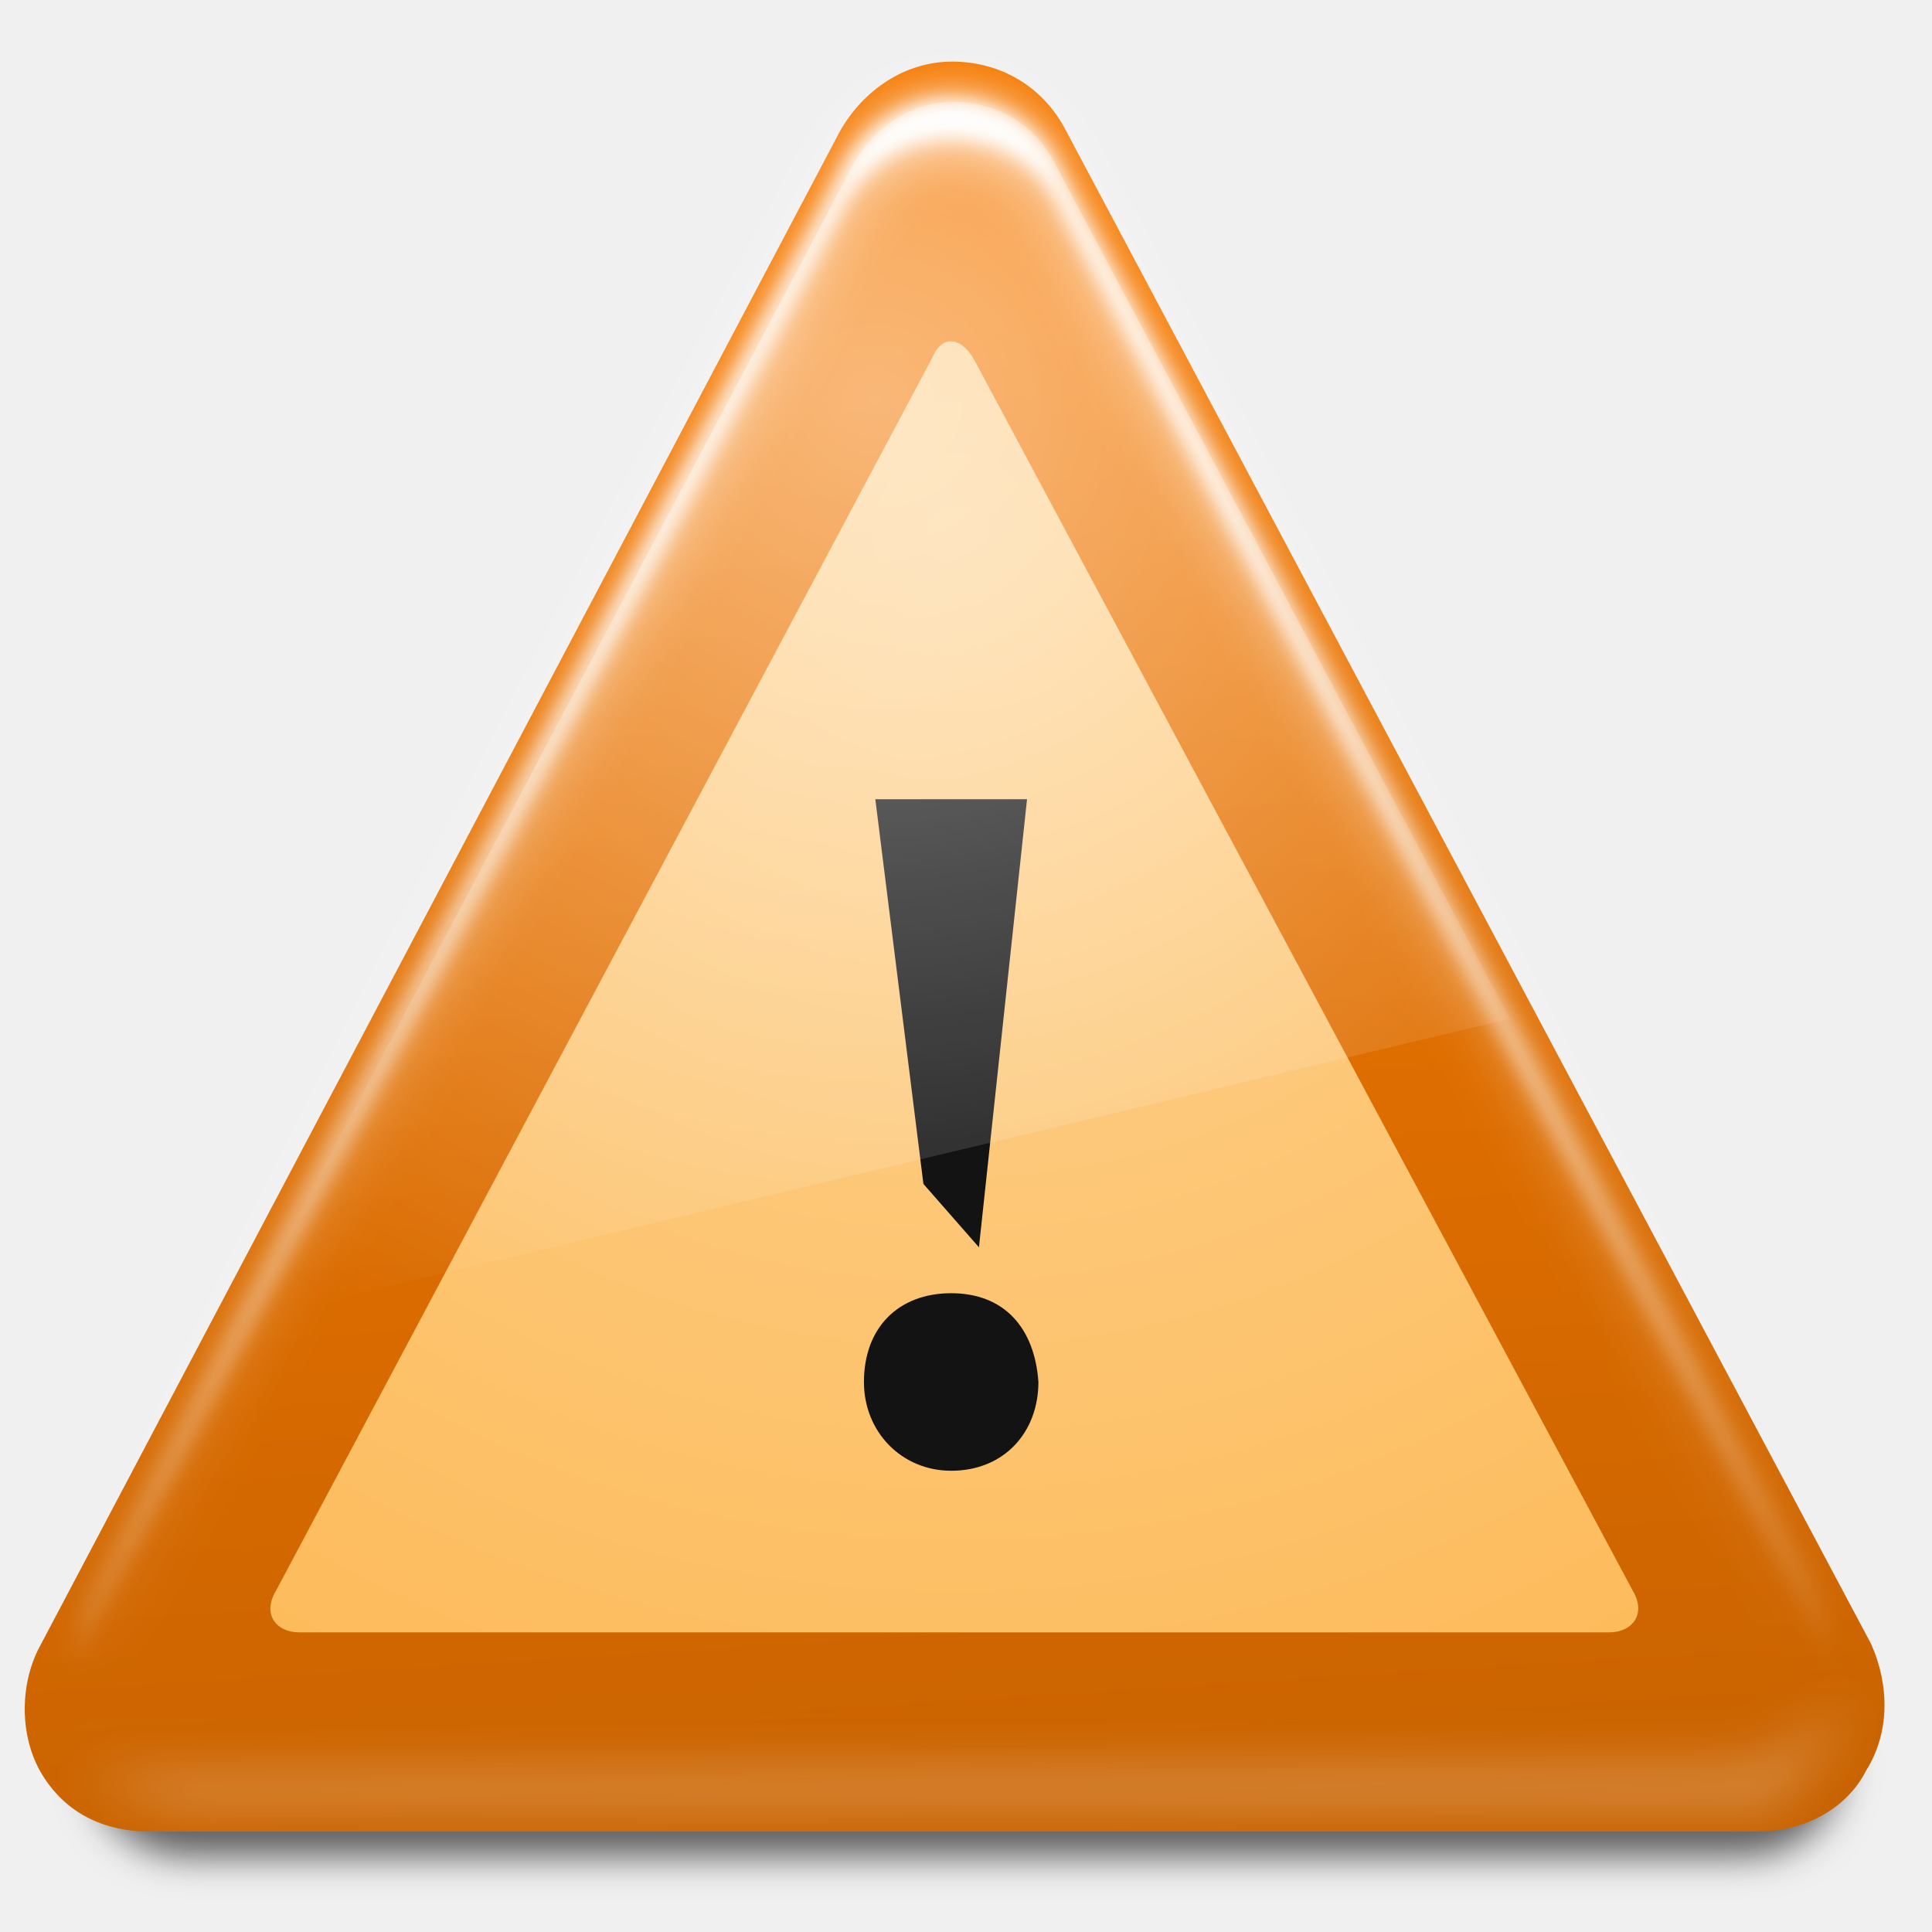
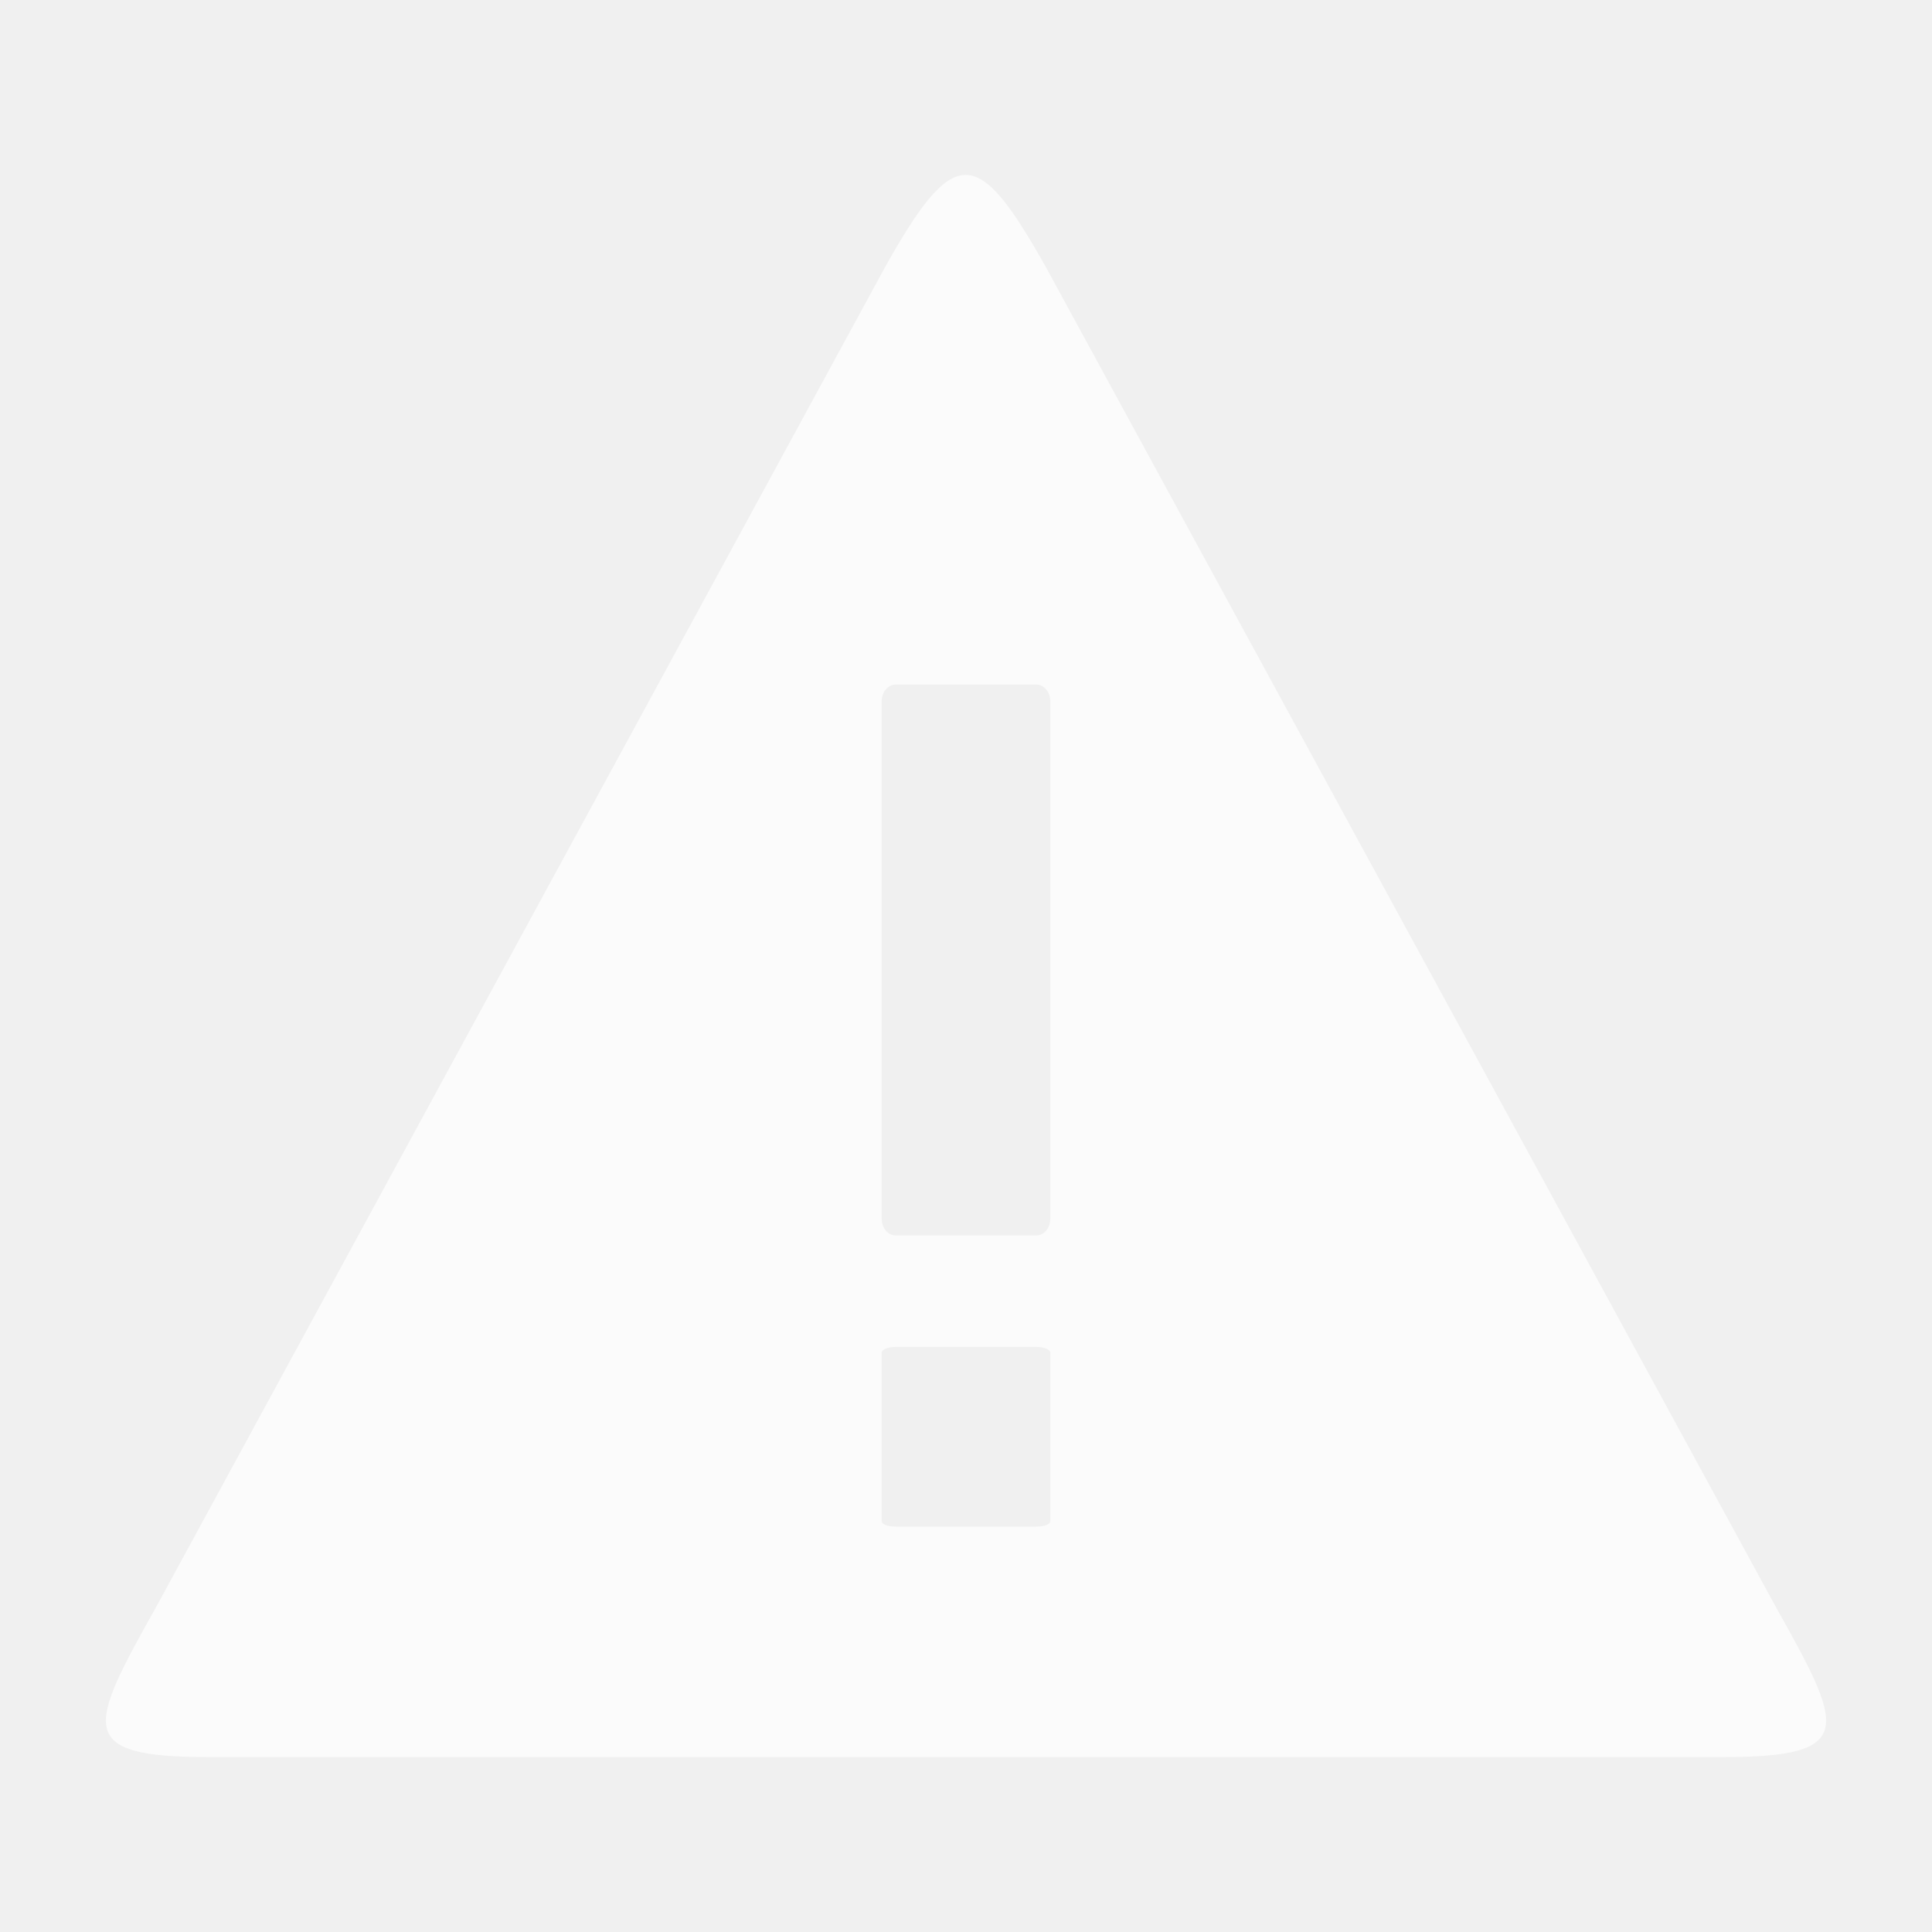
- <svg xmlns="http://www.w3.org/2000/svg" xmlns:xlink="http://www.w3.org/1999/xlink" width="192" height="192" id="svg3290" version="1.1">
-   <defs id="defs3292">
-     <filter color-interpolation-filters="sRGB" id="filter5760" x="-0.028" width="1.056" y="-0.272" height="1.544">
-       <feGaussianBlur stdDeviation="2.607" id="feGaussianBlur5762" />
-     </filter>
-     <filter color-interpolation-filters="sRGB" x="-0.095" width="1.19" y="-0.926" height="2.852" id="filter5232">
-       <feGaussianBlur stdDeviation="8.872" id="feGaussianBlur5234" />
-     </filter>
-     <linearGradient xlink:href="#linearGradient5244" id="linearGradient5250" x1="94.645" y1="37.144" x2="103.887" y2="184.591" gradientUnits="userSpaceOnUse" />
-     <linearGradient id="linearGradient5244">
-       <stop style="stop-color:#f57900;stop-opacity:1;" offset="0" id="stop5246" />
-       <stop style="stop-color:#be5d00;stop-opacity:1;" offset="1" id="stop5248" />
-     </linearGradient>
-     <radialGradient xlink:href="#linearGradient5252" id="radialGradient5258" cx="85.837" cy="52.855" fx="85.837" fy="52.855" r="53.631" gradientTransform="matrix(2.964948,0,0,2.798458,-168.6656,-93.56858)" gradientUnits="userSpaceOnUse" />
-     <linearGradient id="linearGradient5252">
-       <stop id="stop5256" offset="0" style="stop-color:#fed496;stop-opacity:1;" />
-       <stop id="stop5254" offset="1" style="stop-color:#fcaf3e;stop-opacity:1;" />
-     </linearGradient>
-     <linearGradient xlink:href="#linearGradient5343" id="linearGradient5349" x1="85.688" y1="52.708" x2="89.832" y2="154.198" gradientUnits="userSpaceOnUse" />
-     <linearGradient id="linearGradient5343">
-       <stop style="stop-color:#ffffff;stop-opacity:1;" offset="0" id="stop5345" />
-       <stop style="stop-color:#ffffff;stop-opacity:0;" offset="1" id="stop5347" />
-     </linearGradient>
-     <filter color-interpolation-filters="sRGB" id="filter5339">
-       <feGaussianBlur stdDeviation="0.783" id="feGaussianBlur5341" />
-     </filter>
-     <filter color-interpolation-filters="sRGB" x="-0.037" width="1.073" y="-0.584" height="2.167" id="filter5393">
-       <feGaussianBlur stdDeviation="3.161" id="feGaussianBlur5395" />
-     </filter>
-     <radialGradient xlink:href="#linearGradient5402" id="radialGradient5408" cx="79.377" cy="44.534" fx="79.377" fy="44.534" r="50.668" gradientTransform="matrix(1.673966,0,0,1.609881,-53.17831,-27.61411)" gradientUnits="userSpaceOnUse" />
-     <linearGradient id="linearGradient5402">
-       <stop style="stop-color:#ffffff;stop-opacity:1;" offset="0" id="stop5404" />
-       <stop style="stop-color:#ffffff;stop-opacity:0;" offset="1" id="stop5406" />
-     </linearGradient>
-     <linearGradient xlink:href="#linearGradient5343" id="linearGradient5551" gradientUnits="userSpaceOnUse" x1="85.688" y1="52.708" x2="89.832" y2="154.198" />
-     <filter color-interpolation-filters="sRGB" id="filter5468">
-       <feGaussianBlur stdDeviation="2.348" id="feGaussianBlur5470" />
-     </filter>
-     <linearGradient y2="154.198" x2="89.832" y1="52.708" x1="85.688" gradientUnits="userSpaceOnUse" id="linearGradient3188" xlink:href="#linearGradient5343" />
-     <radialGradient xlink:href="#linearGradient5402" id="radialGradient3023" gradientUnits="userSpaceOnUse" gradientTransform="matrix(1.868588,0,0,1.797052,-60.20915,820.4223)" cx="79.377" cy="44.534" fx="79.377" fy="44.534" r="50.668" />
-     <radialGradient xlink:href="#linearGradient5252" id="radialGradient3030" gradientUnits="userSpaceOnUse" gradientTransform="matrix(3.309664,0,0,3.123817,-189.1234,746.7997)" cx="85.837" cy="52.855" fx="85.837" fy="52.855" r="53.631" />
-     <linearGradient xlink:href="#linearGradient5244" id="linearGradient3033" gradientUnits="userSpaceOnUse" x1="94.645" y1="37.144" x2="103.887" y2="184.591" gradientTransform="matrix(1.116264,0,0,1.116264,-0.8481228,851.2469)" />
-     <linearGradient xlink:href="#linearGradient5244" id="linearGradient3048" gradientUnits="userSpaceOnUse" gradientTransform="matrix(1.116264,0,0,1.116264,-0.8481228,851.2469)" x1="94.645" y1="37.144" x2="103.887" y2="184.591" />
-     <radialGradient xlink:href="#linearGradient5252" id="radialGradient3050" gradientUnits="userSpaceOnUse" gradientTransform="matrix(3.309664,0,0,3.123817,-189.1234,746.7997)" cx="85.837" cy="52.855" fx="85.837" fy="52.855" r="53.631" />
-     <linearGradient xlink:href="#linearGradient5343" id="linearGradient3052" gradientUnits="userSpaceOnUse" x1="85.688" y1="52.708" x2="89.832" y2="154.198" />
-     <radialGradient xlink:href="#linearGradient5402" id="radialGradient3054" gradientUnits="userSpaceOnUse" gradientTransform="matrix(1.868588,0,0,1.797052,-60.20915,820.4223)" cx="79.377" cy="44.534" fx="79.377" fy="44.534" r="50.668" />
-     <linearGradient xlink:href="#linearGradient5343" id="linearGradient3056" gradientUnits="userSpaceOnUse" x1="85.688" y1="52.708" x2="89.832" y2="154.198" />
-   </defs>
-   <g id="layer1" transform="translate(0,-860.3622)">
-     <g id="g3037" transform="matrix(1.135314,0,0,1.135314,-12.98068,-122.1699)">
-       <rect style="opacity:0.655;fill:#000000;fill-opacity:1;fill-rule:nonzero;stroke:none;stroke-width:2;marker:none;visibility:visible;display:block;overflow:visible;filter:url(#filter5760);enable-background:accumulate" id="rect5125" width="224" height="23" x="15" y="209" transform="matrix(0.6807,0,0,0.6406593,9.551089,879.1651)" rx="12.037" ry="12.79" />
-       <path id="path6485" d="M 175.234,1009.356 104.578,876.557 c -2.031,-3.689 -5.706,-5.738 -9.798,-5.738 -4.093,0 -7.786,2.459 -9.848,6.148 L 14.802,1009.766 c -1.651,3.279 -1.67,7.788 0.363,11.066 2.033,3.279 5.3,4.918 9.392,4.918 l 140.786,0 c 4.093,0 7.785,-2.049 9.435,-5.328 2.06,-3.279 2.077,-7.378 0.456,-11.067 z" style="fill:url(#linearGradient3048);fill-opacity:1;fill-rule:nonzero;stroke:none" />
-       <path style="fill:url(#radialGradient3050);fill-opacity:1;fill-rule:nonzero;stroke:none" d="m 35.596,1004.664 c -1.229,2.027 -0.016,3.649 2.018,3.649 l 114.692,0 c 2.034,0 3.261,-1.622 2.049,-3.649 L 96.655,896.824 c -1.211,-2.027 -2.838,-2.027 -3.66,0 L 35.596,1004.664 z" id="path6496" />
-       <g id="g6498" transform="matrix(3.320124,0,0,3.378334,15.34319,870.8596)" style="fill:#121312;fill-opacity:1;fill-rule:nonzero;stroke:#000000;stroke-width:0.185;stroke-miterlimit:4">
-         <path id="path6500" d="m 23.9,36.5 c -1.3,0 -2.3,-1 -2.3,-2.3 0,-1.4 0.9,-2.3 2.3,-2.3 1.4,0 2.2,0.9 2.3,2.3 0,1.3 -0.9,2.3 -2.3,2.3 l 0,0 z M 23.168,29.067 21.9,19.1 l 4,0 -1.268,11.61 -1.465,-1.643 z" style="fill:#121312;fill-opacity:1;stroke:none" />
-       </g>
-       <path transform="matrix(1.066648,0,0,1.066648,3.403311,854.638)" id="path5262" d="m 85.501,18.318 c -3.611,0 -6.863,2.167 -8.682,5.422 L 14.942,140.892 c -0.916,1.819 -1.258,4.07 -0.943,6.207 0.158,-1.085 0.473,-2.132 0.943,-3.064 L 76.818,26.882 c 1.819,-3.254 5.072,-5.422 8.682,-5.422 3.611,0 6.851,1.794 8.643,5.048 L 156.491,143.681 c 0.436,0.992 0.727,2.016 0.884,3.045 0.307,-2.034 0.002,-4.173 -0.884,-6.188 L 94.144,23.366 c -1.792,-3.254 -5.032,-5.048 -8.643,-5.048 z" style="fill:url(#linearGradient3052);fill-opacity:1;fill-rule:nonzero;stroke:none;filter:url(#filter5339)" />
-       <path transform="matrix(0.7125086,0,0,0.7125086,5.51142,868.3098)" id="path5351" d="m 30,218 196,0 11,-13 -13,8 L 17.373,214 30,218 z" style="opacity:0.282;fill:#ffffff;fill-opacity:1;fill-rule:nonzero;stroke:none;stroke-width:2;marker:none;visibility:visible;display:block;overflow:visible;filter:url(#filter5393);enable-background:accumulate" />
-       <path id="path5397" d="m 94.884,874.349 c -3.649,0 -6.937,2.19 -8.775,5.48 L 32.623,981.081 143.604,954.597 103.619,879.451 c -1.811,-3.289 -5.086,-5.102 -8.736,-5.102 z" style="opacity:0.471;fill:url(#radialGradient3054);fill-opacity:1;fill-rule:nonzero;stroke:none" />
-       <path transform="matrix(1.066648,0,0,1.066648,3.403311,854.638)" style="fill:url(#linearGradient3056);fill-opacity:1;fill-rule:nonzero;stroke:none;filter:url(#filter5468)" d="m 85.501,18.318 c -3.611,0 -6.863,2.167 -8.682,5.422 L 14.942,140.892 c -0.916,1.819 -1.258,4.07 -0.943,6.207 0.158,-1.085 0.473,-2.132 0.943,-3.064 L 76.818,26.882 c 1.819,-3.254 5.072,-5.422 8.682,-5.422 3.611,0 6.851,1.794 8.643,5.048 L 156.491,143.681 c 0.436,0.992 0.727,2.016 0.884,3.045 0.307,-2.034 0.002,-4.173 -0.884,-6.188 L 94.144,23.366 c -1.792,-3.254 -5.032,-5.048 -8.643,-5.048 z" id="path5410" />
+ <svg xmlns="http://www.w3.org/2000/svg" width="184" height="184" id="svg3901" version="1.1">
+   <defs id="defs3903" />
+   <g id="layer3" style="display:none" transform="translate(0,-8)">
+     <rect style="fill:#000000;fill-opacity:1;stroke:none;display:inline" id="rect3081" width="184" height="184" x="0" y="8" rx="0" ry="0" />
+   </g>
+   <g id="layer1" transform="translate(0,-868.3622)">
+     <g transform="matrix(3.551537,0,0,3.785639,-228.2358,661.2381)" id="Warning" style="opacity:0.7;fill:#ffffff;fill-opacity:1">
+       <path style="fill:#ffffff;fill-opacity:1" d="m 95.969,29.938 c -2.052,8.3e-4 -4.117,2.577 -7.188,7.719 L 24,149.375 c -6.144,10.284 -7.389,12.688 4.594,12.688 l 134.812,0 C 175.383,162.059 174.151,159.655 168,149.375 L 103.125,37.656 C 100.048,32.514 98.021,29.937 95.969,29.938 z M 89.75,72.5 l 12.5,0 c 0.69,0 1.25,0.611 1.25,1.375 l 0,43.25 c 0,0.764 -0.56,1.375 -1.25,1.375 l -12.5,0 c -0.69,0 -1.25,-0.611 -1.25,-1.375 l 0,-43.25 c 0,-0.764 0.56,-1.375 1.25,-1.375 z m 0,55.312 12.5,0 c 0.69,0 1.25,0.22 1.25,0.469 l 0,14.094 c 0,0.249 -0.56,0.438 -1.25,0.438 l -12.5,0 c -0.69,0 -1.25,-0.188 -1.25,-0.438 l 0,-14.094 c 0,-0.249 0.56,-0.469 1.25,-0.469 z" transform="matrix(0.3012569,0,0,0.3012569,61.24749,50.09481)" id="path1356" />
    </g>
  </g>
</svg>
